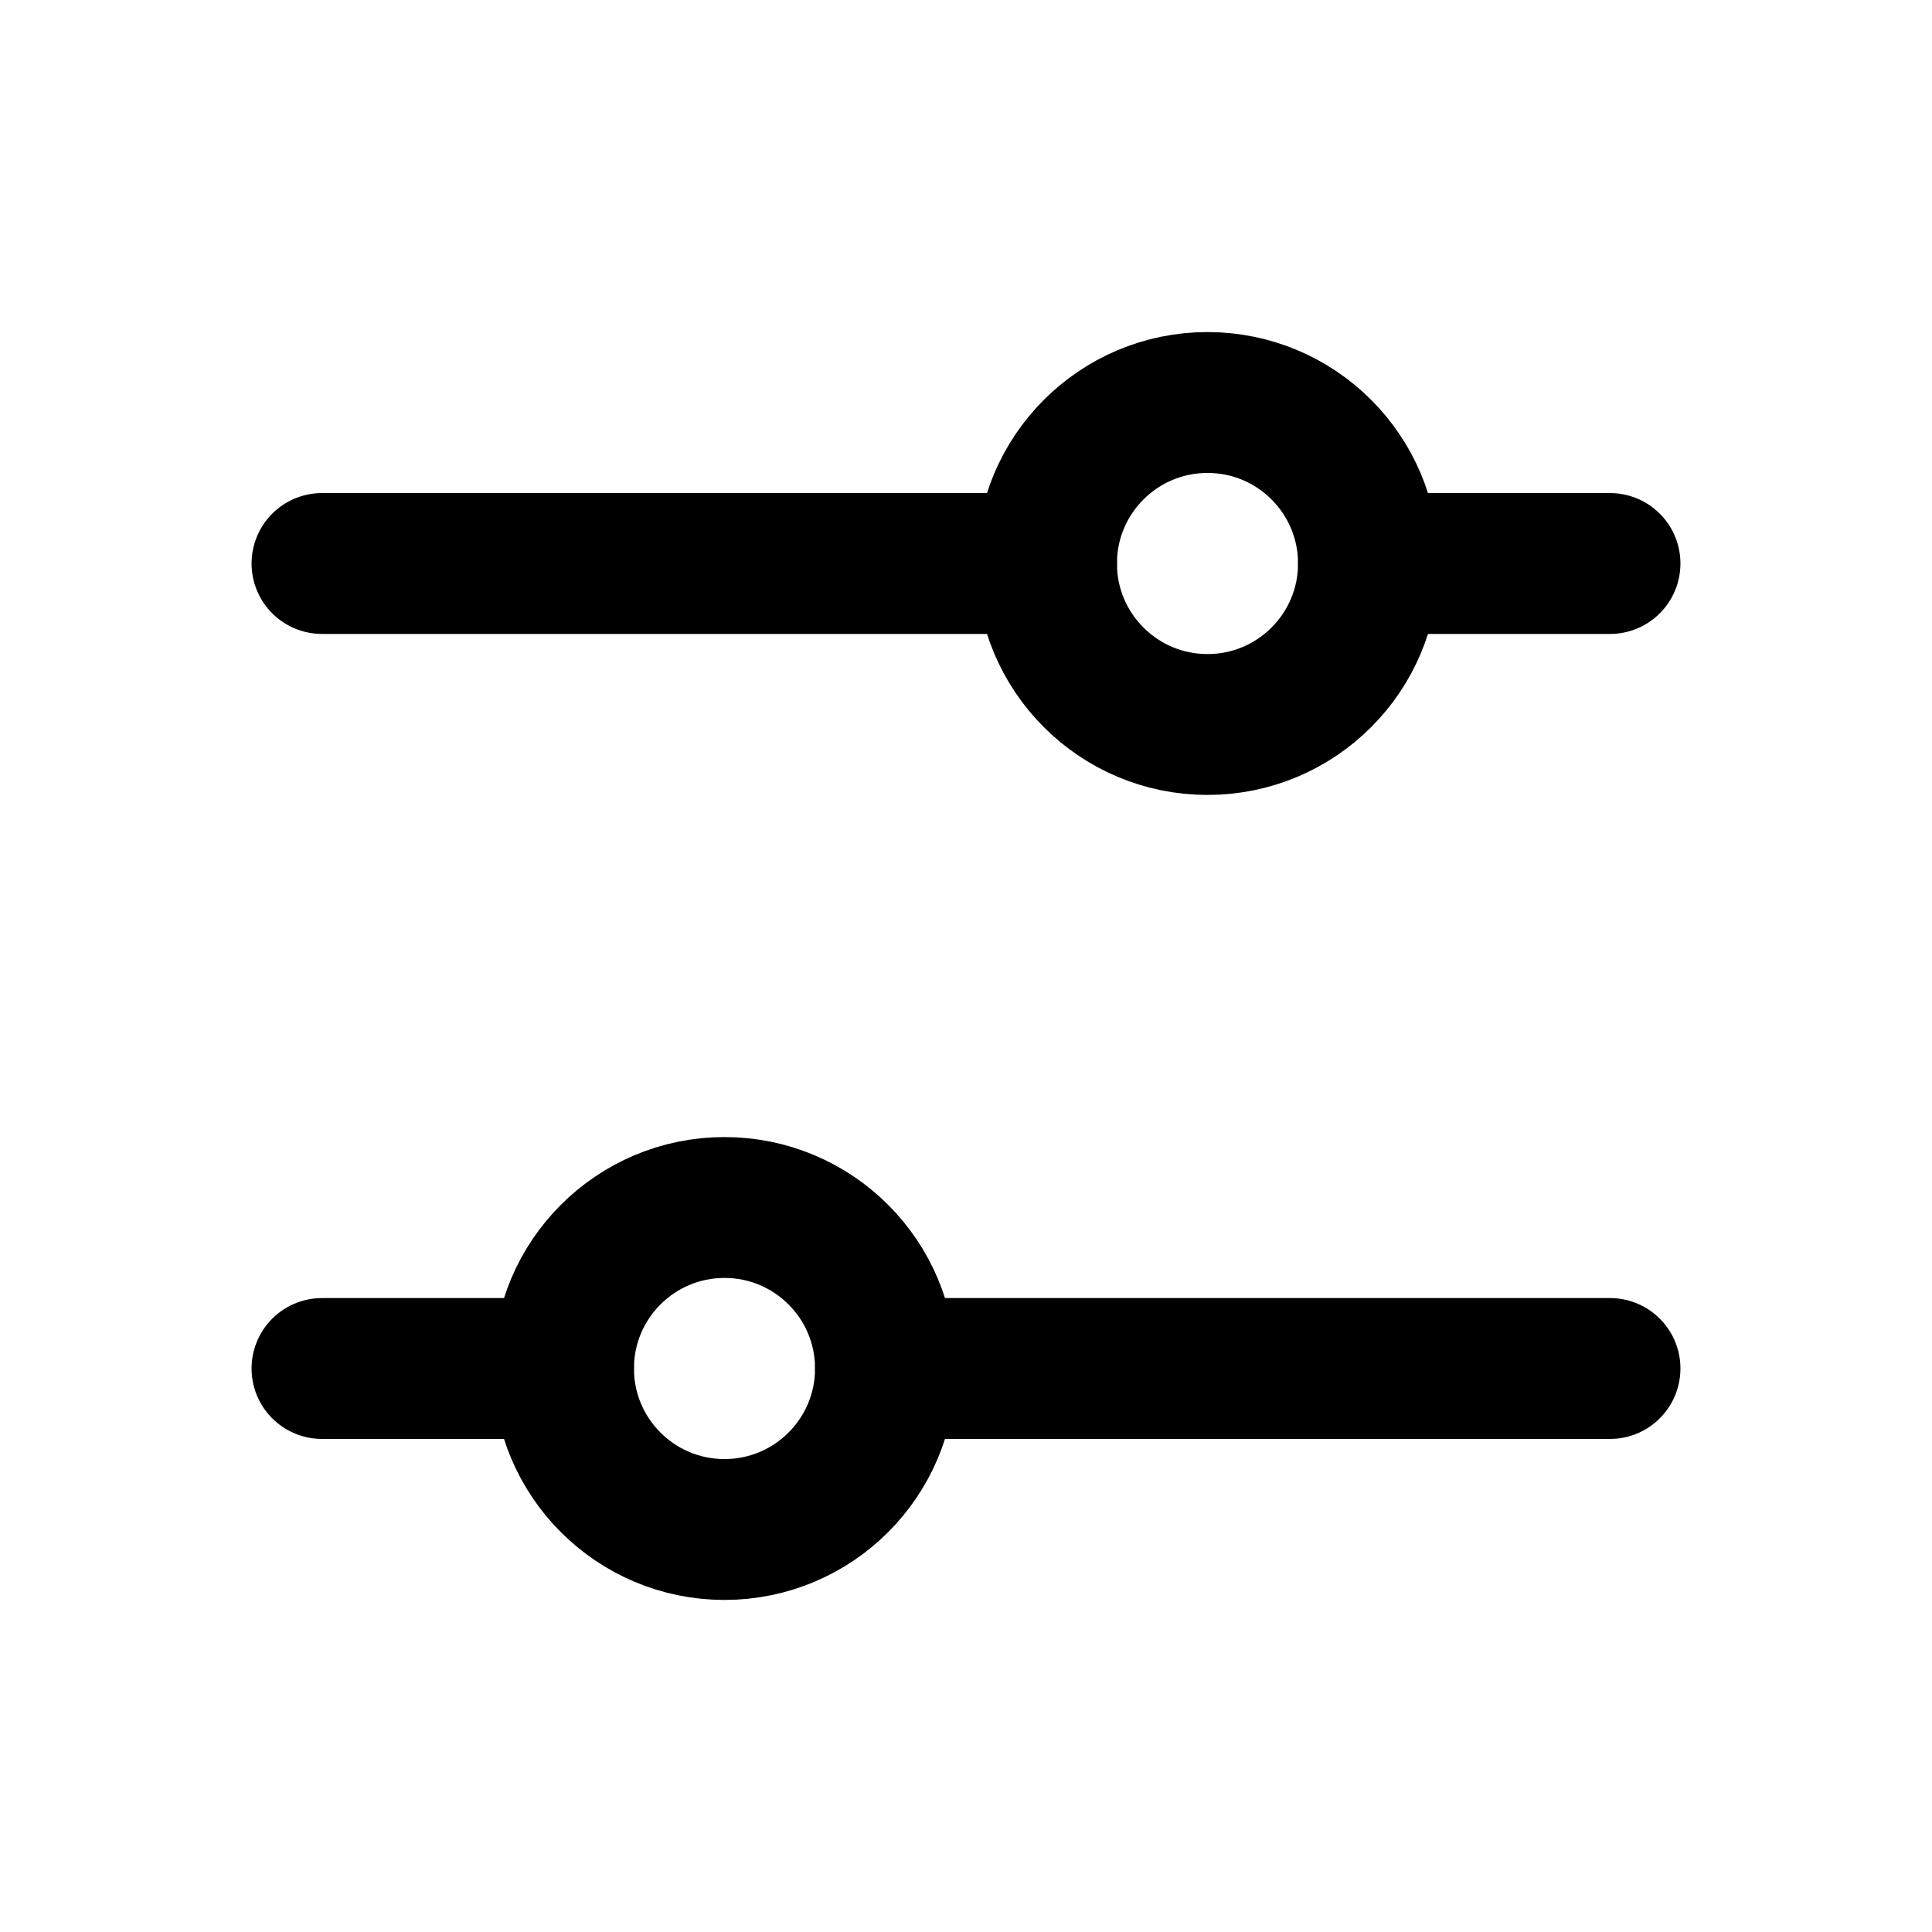
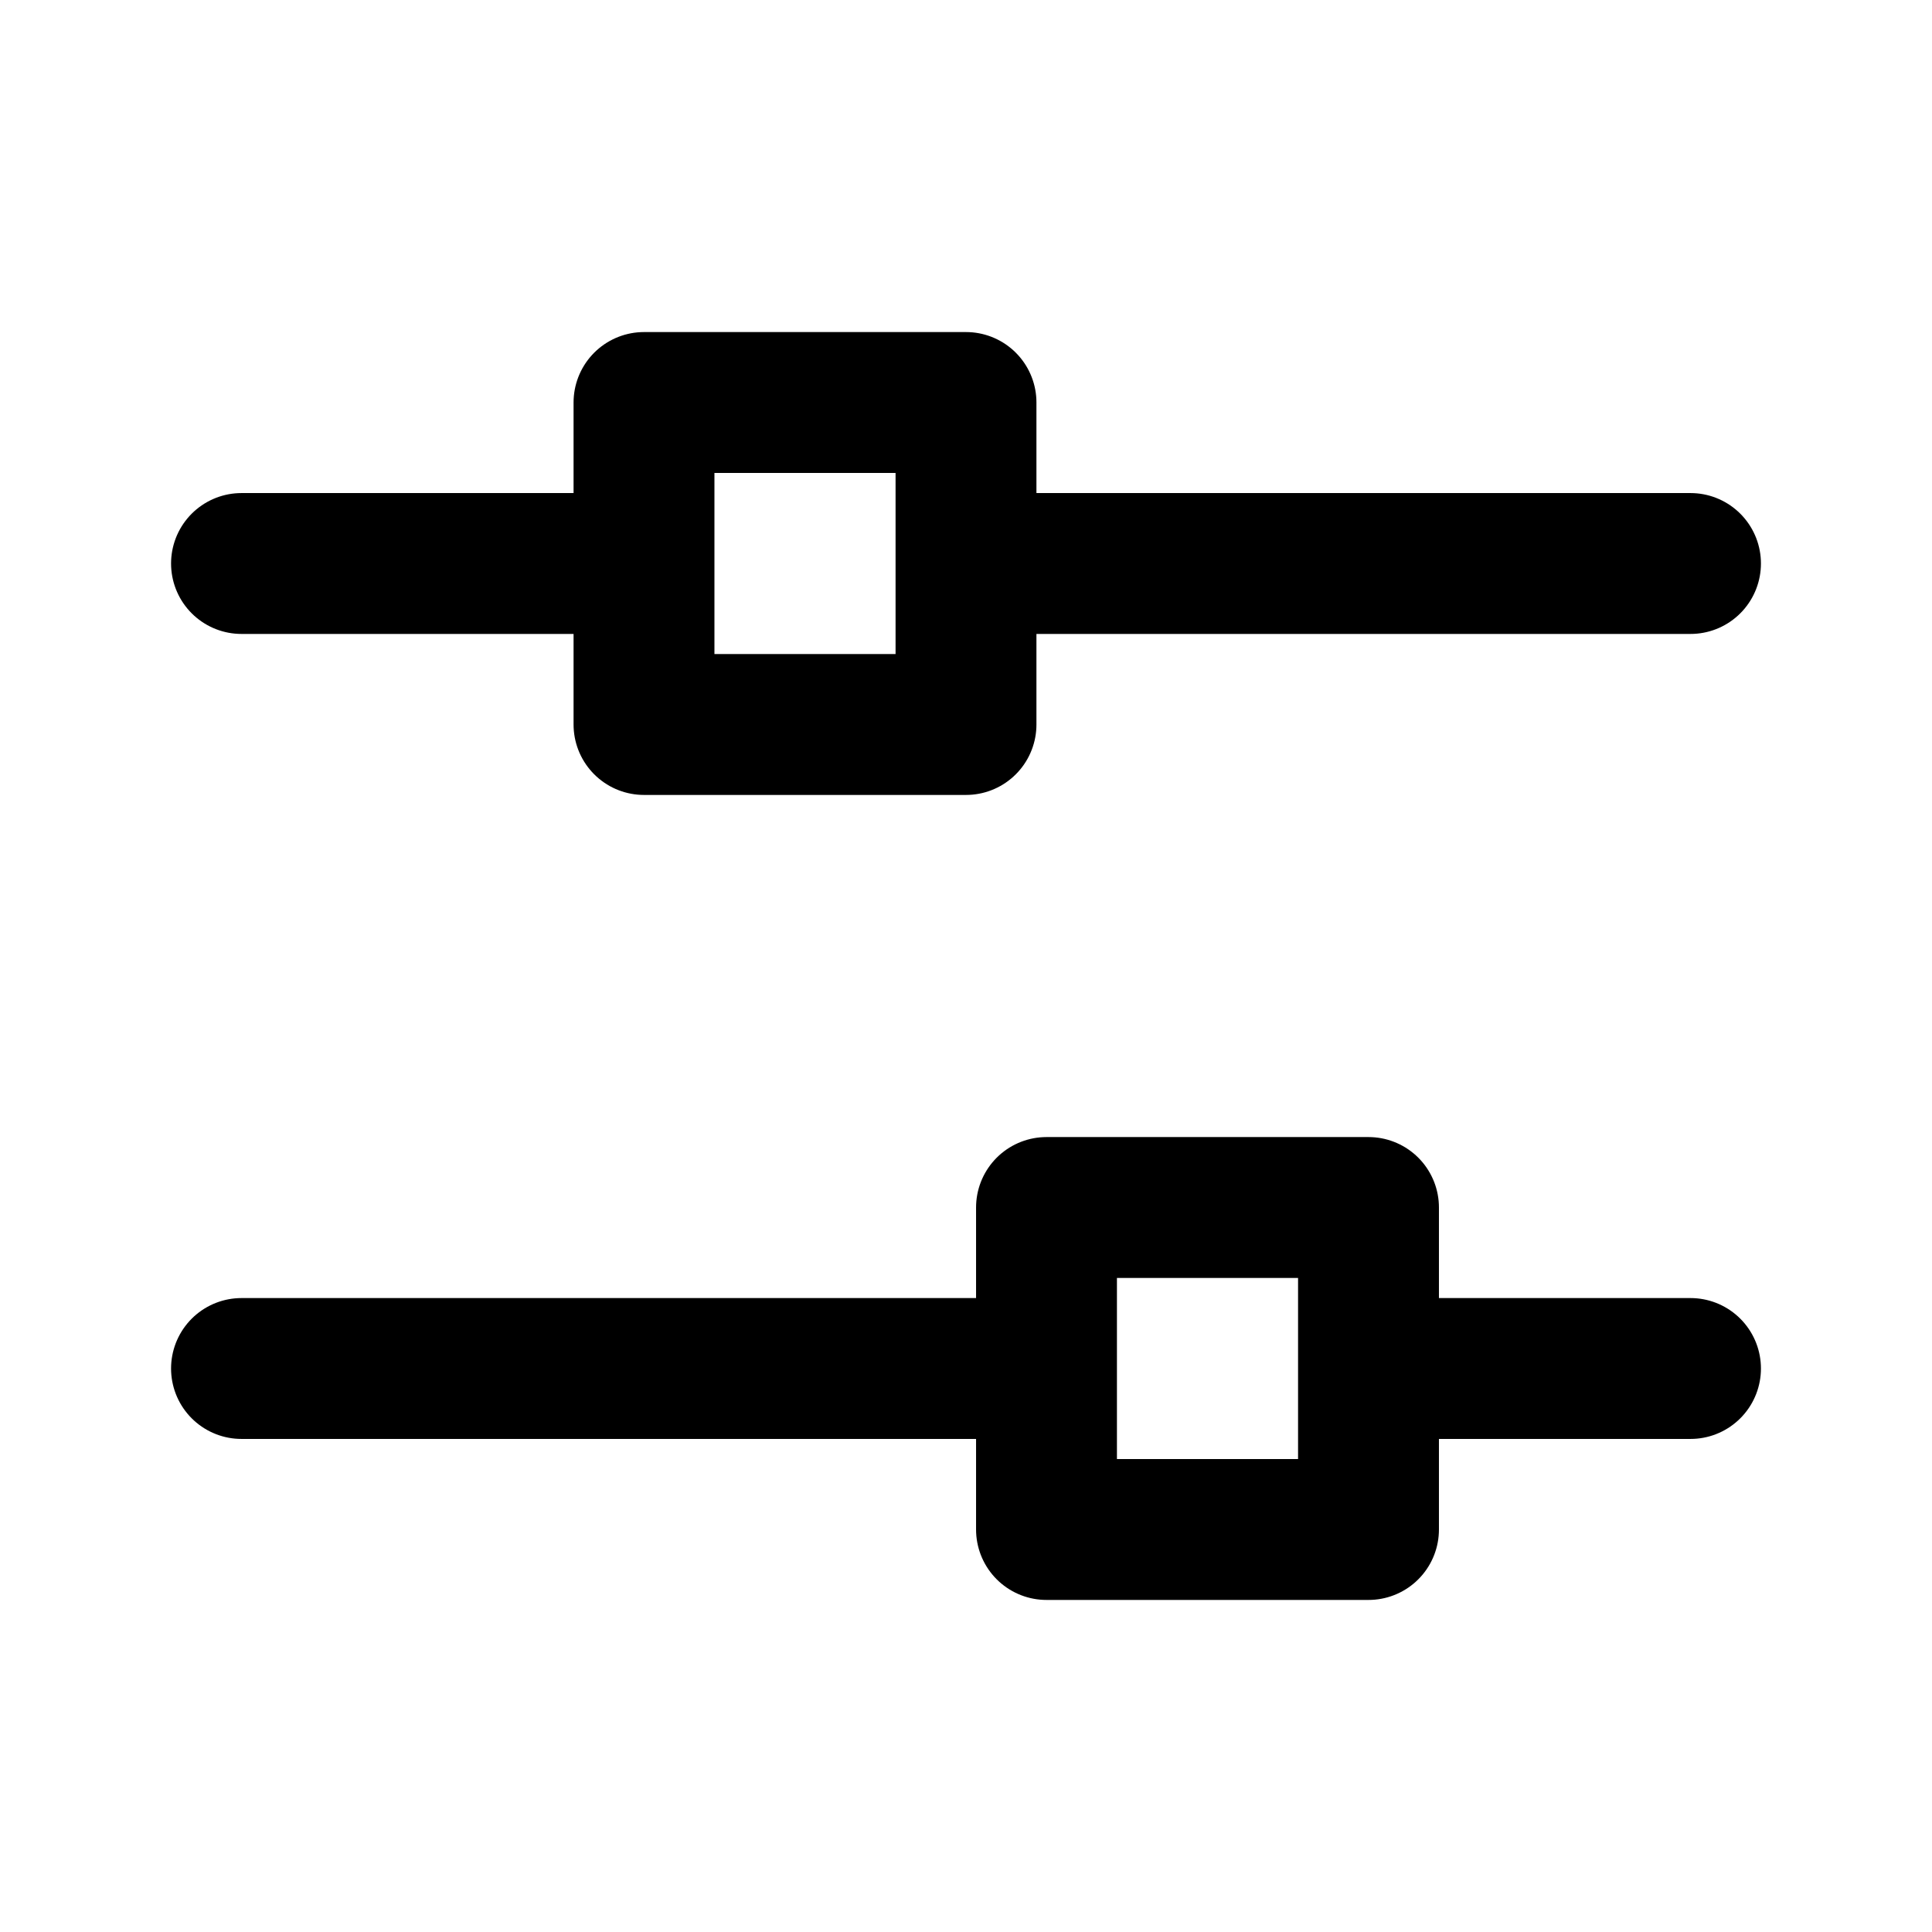
- <svg xmlns="http://www.w3.org/2000/svg" viewBox="0 0 24 24" fill="none" stroke="#000" stroke-width="1.75" stroke-linecap="round" stroke-linejoin="round">
-   <path d="M4 7h9M17 7h3M4 17h3M11 17h9" />
-   <circle cx="15" cy="7" r="2" />
-   <circle cx="9" cy="17" r="2" />
+ <svg xmlns="http://www.w3.org/2000/svg" width="24" height="24" viewBox="0 0 24 24">
+   <path d="M3 7h5m4 0h9M3 17h10m4 0h4M8 5h4v4H8z M13 15h4v4h-4z" fill="none" stroke="#000" stroke-width="1.75" stroke-linecap="round" stroke-linejoin="round" />
</svg>
